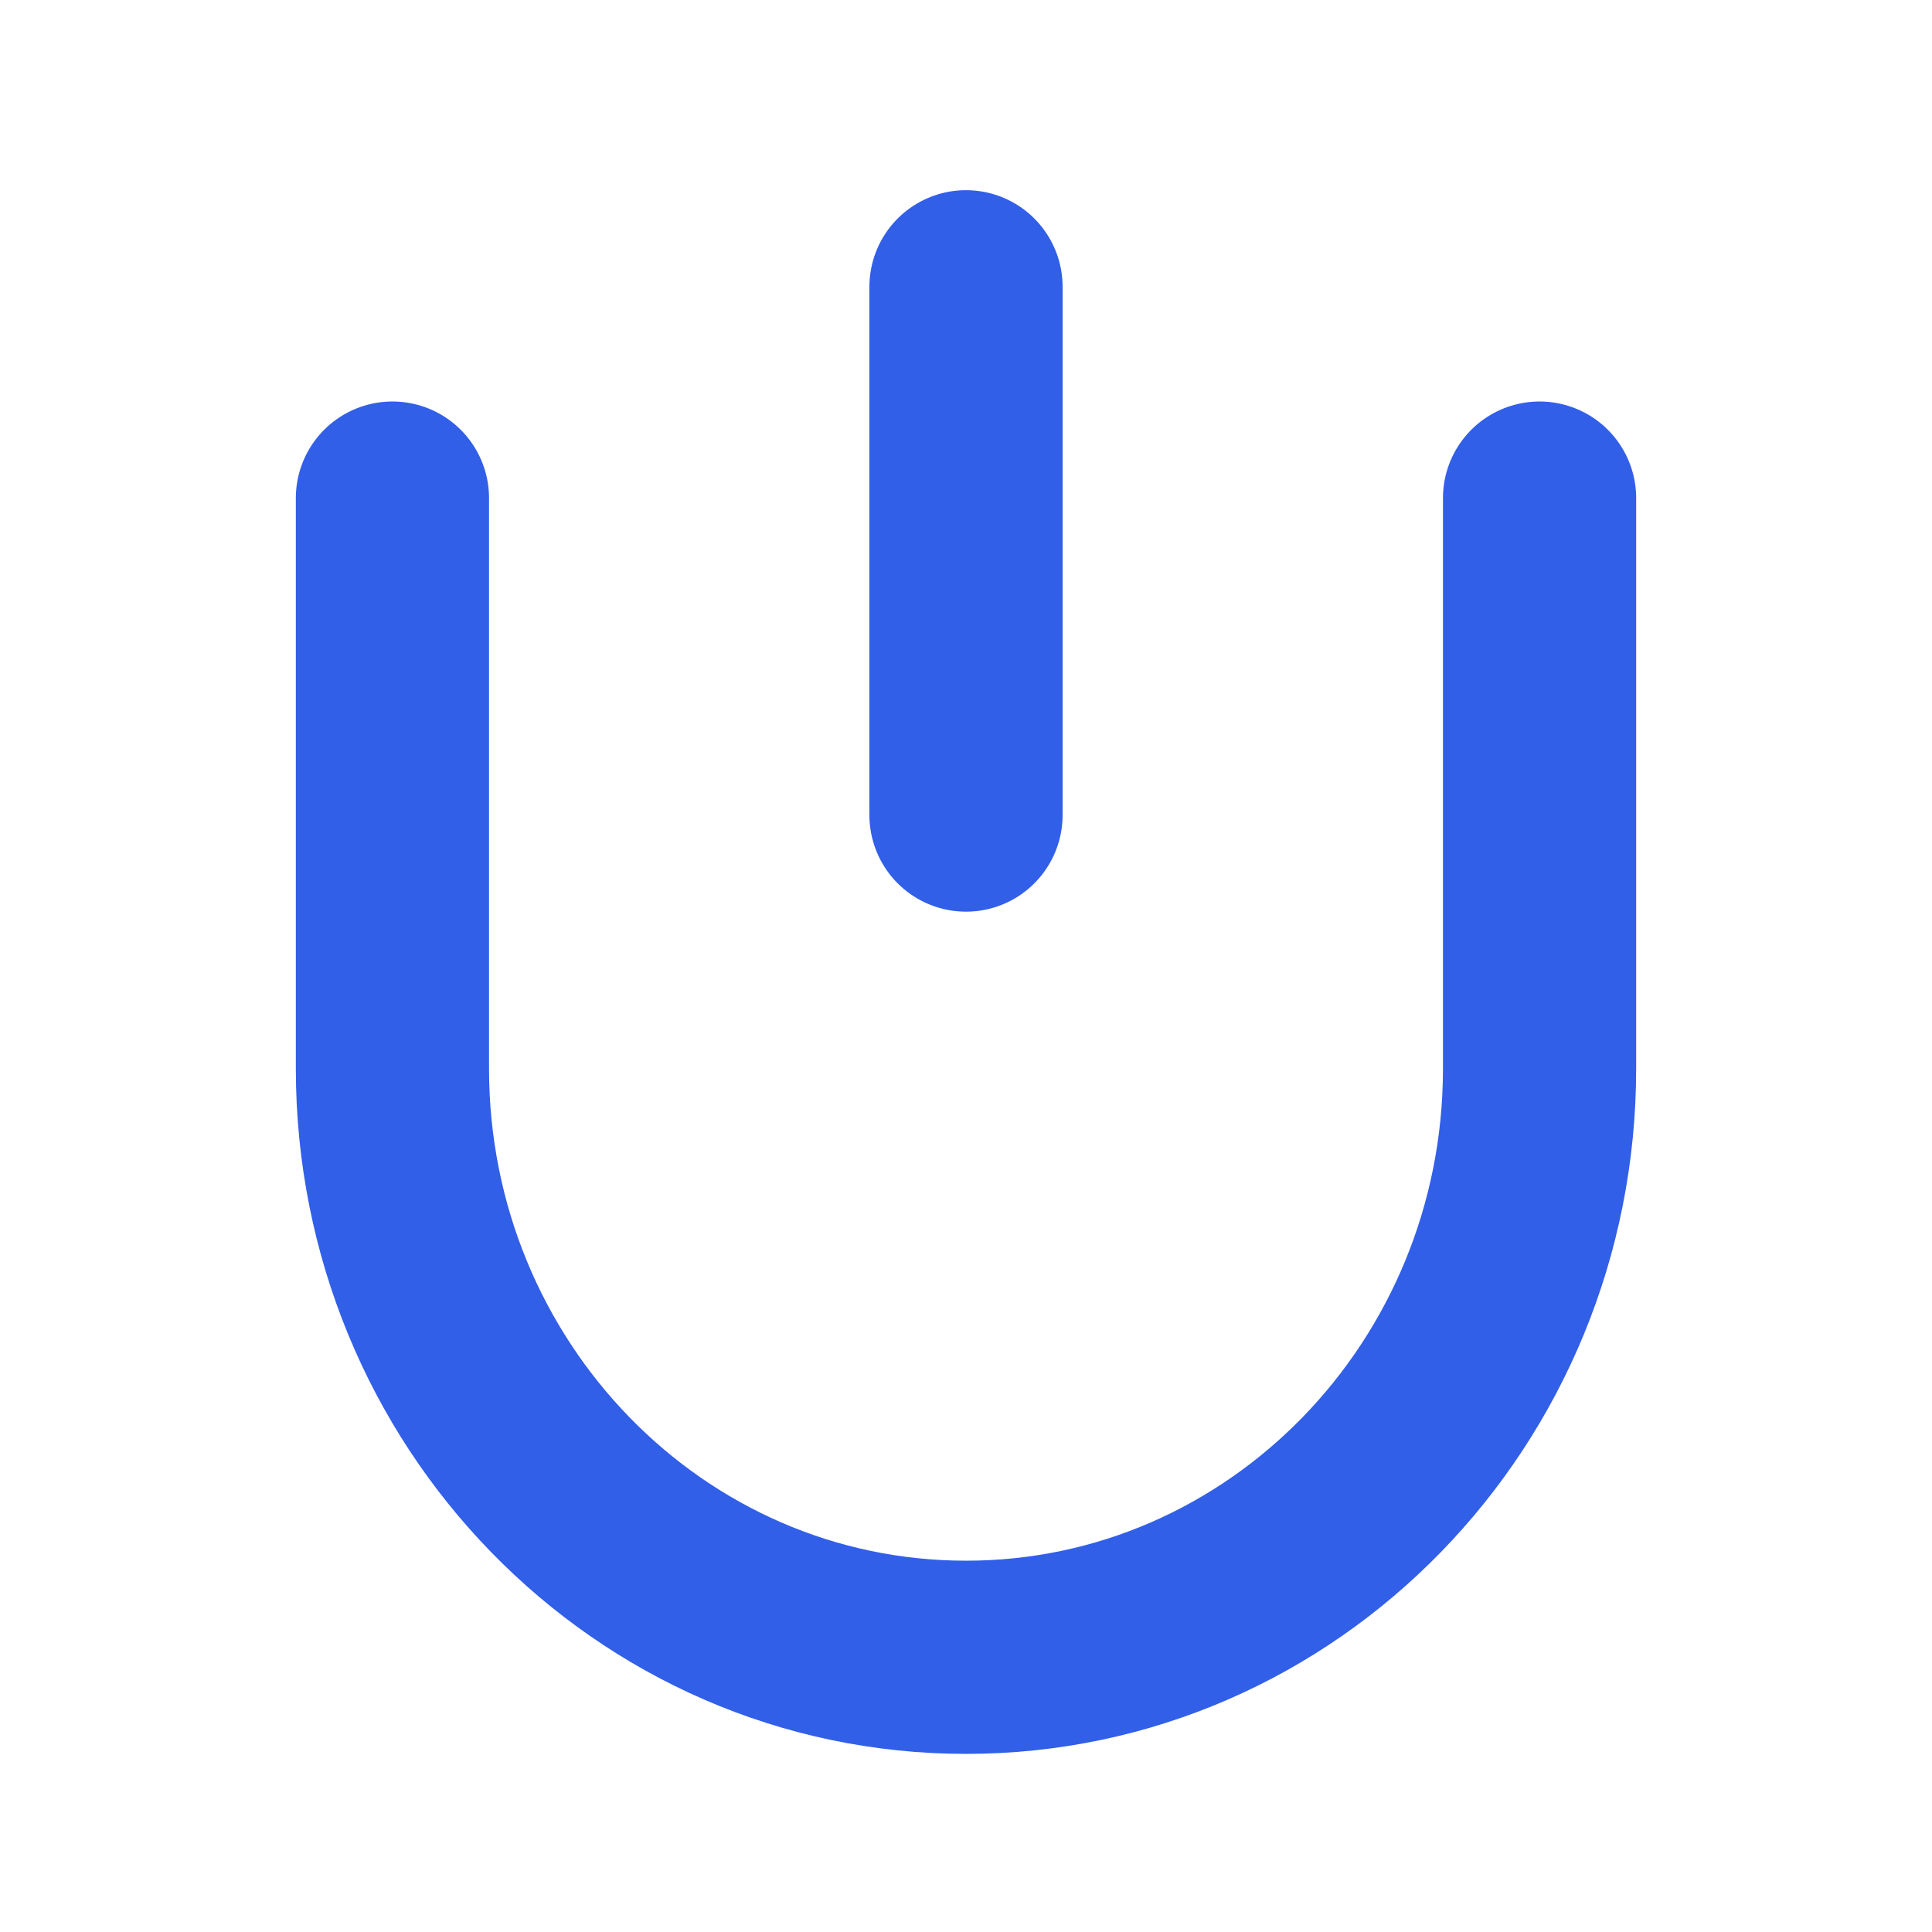
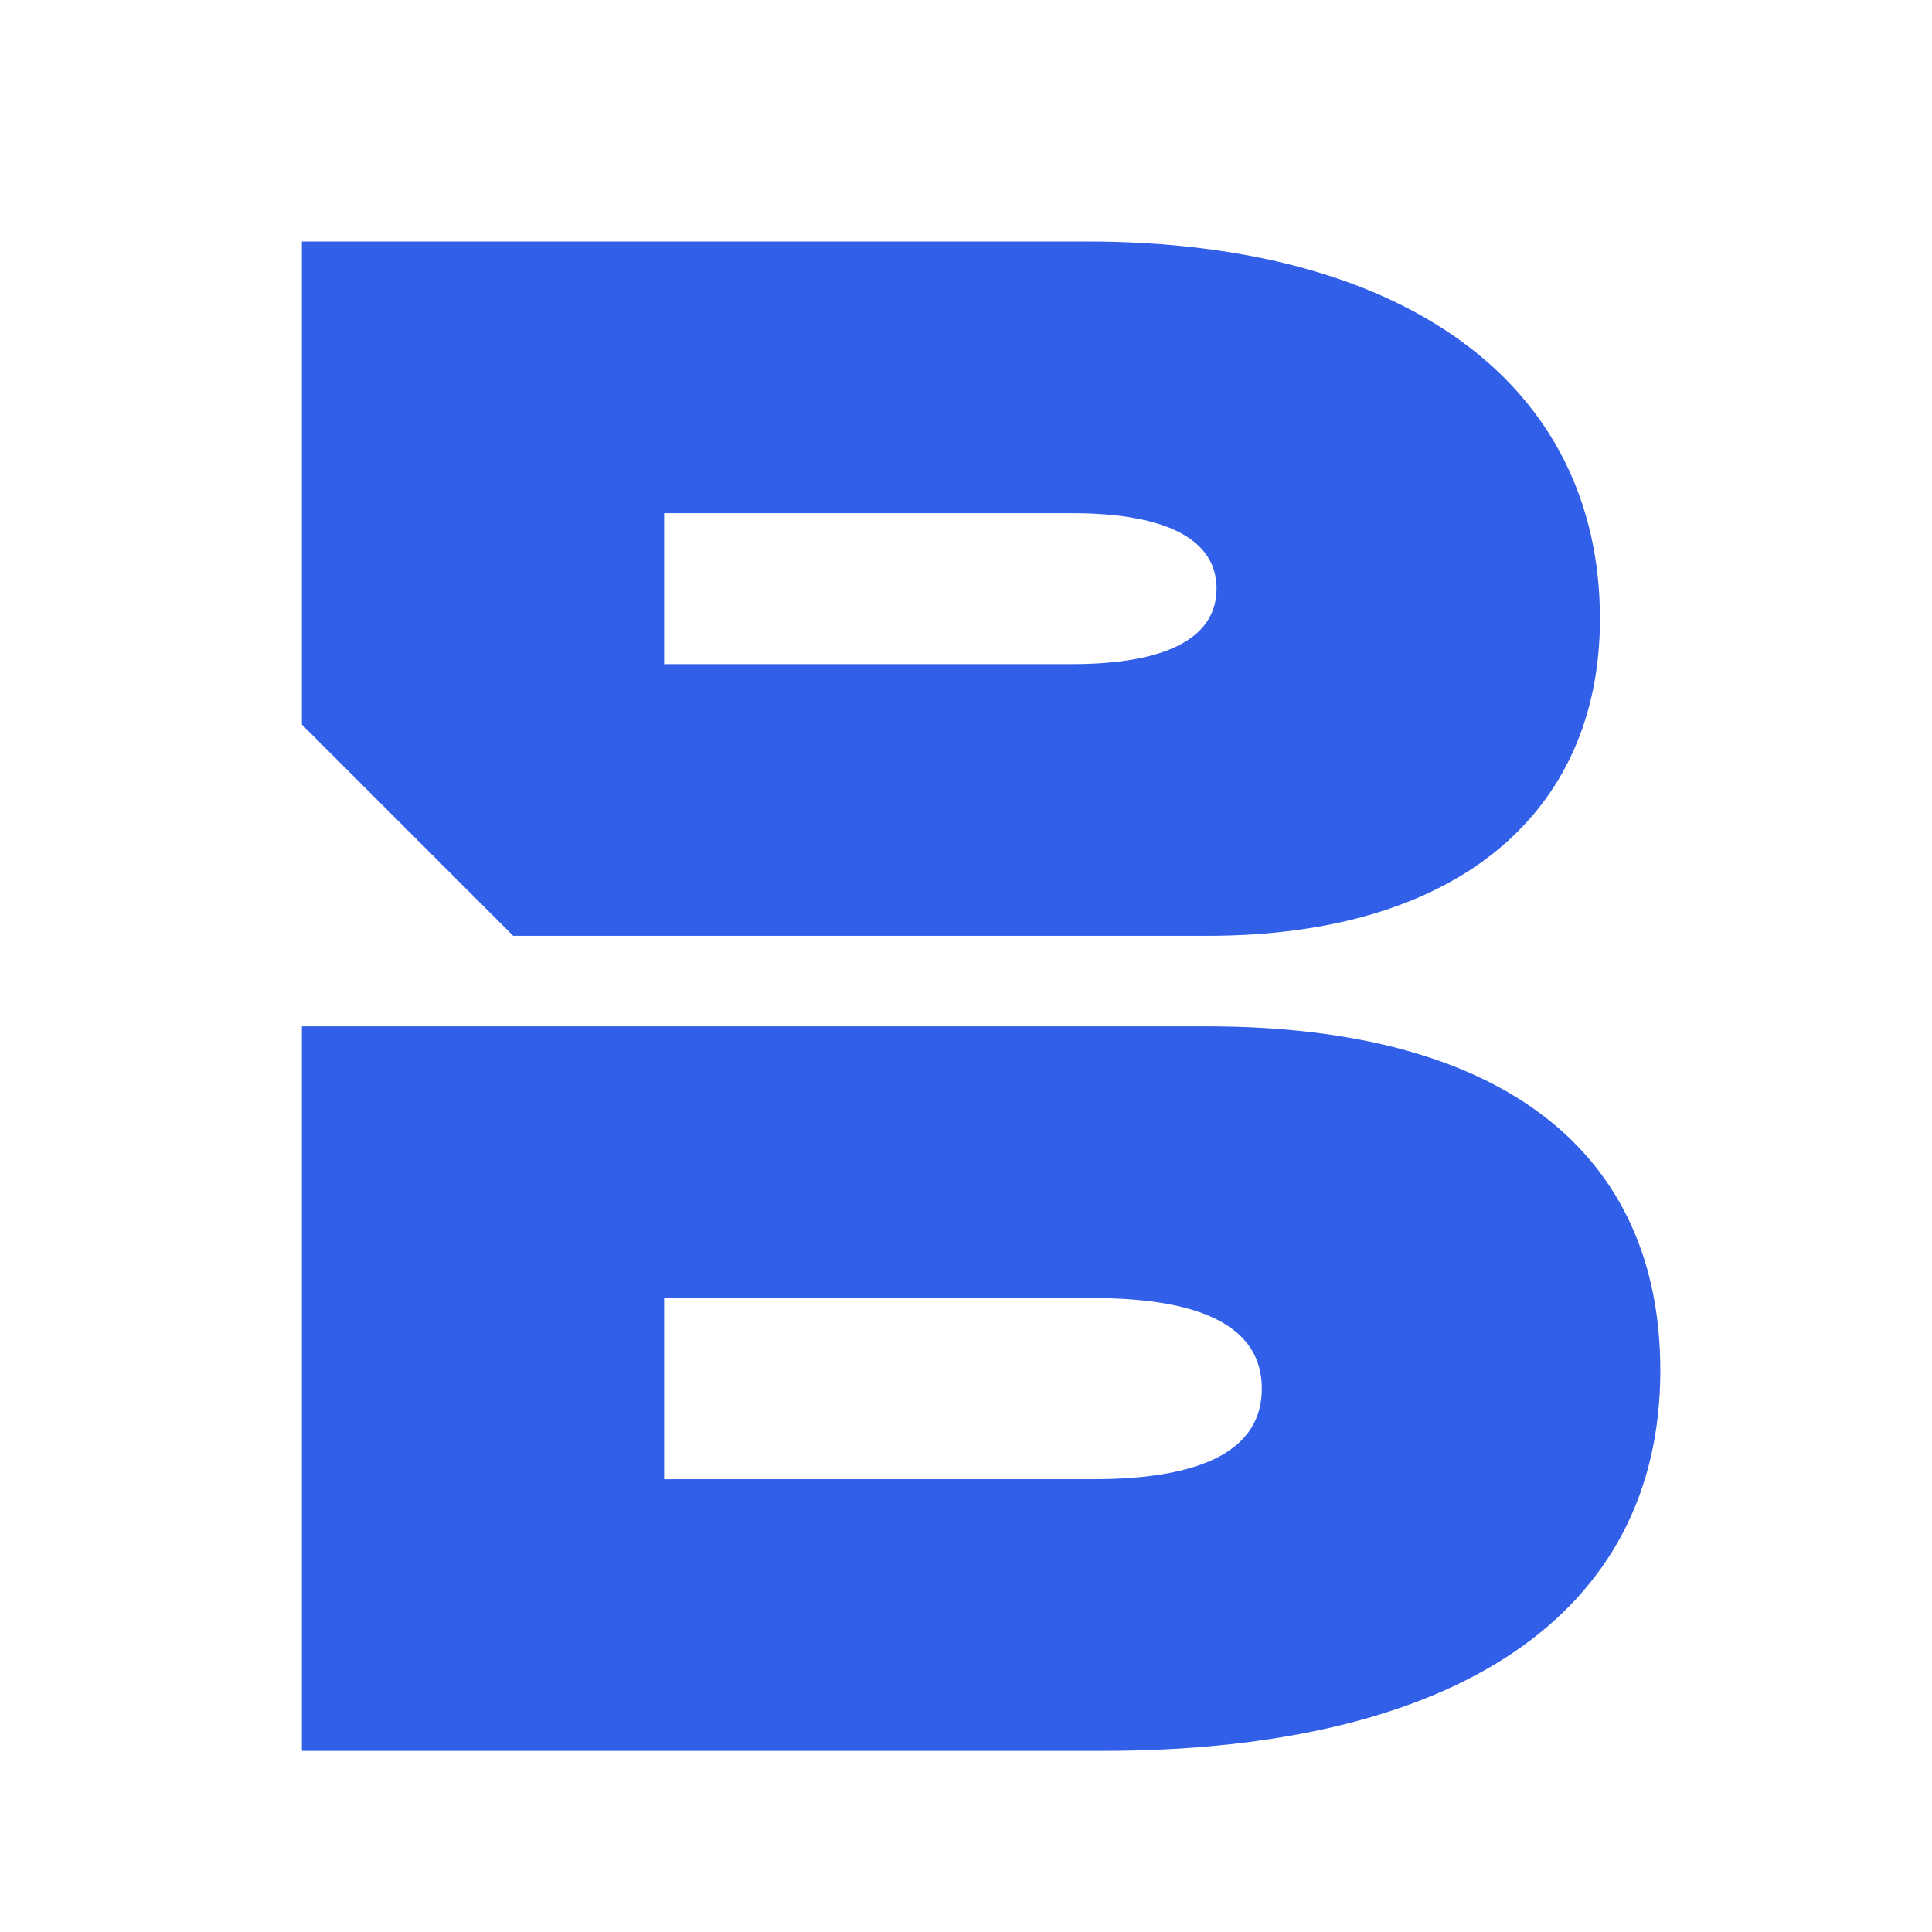
- <svg xmlns="http://www.w3.org/2000/svg" viewBox="0 0 32 32" fill="none">
-   <path d="M6.5 8.25v9.45c0 5.38 4.25 9.75 9.5 9.75s9.5-4.37 9.5-9.75V8.25M16 4.75v8.75" stroke="#315FE8" stroke-width="3.2" stroke-linecap="round" stroke-linejoin="round" />
+ <svg xmlns="http://www.w3.org/2000/svg" viewBox="0 0 32 32">
+   <path d="M5 4H18C23.25 4 26.5 6.35 26.5 10.25C26.5 13.45 24.15 15.5 20 15.5H8.5L5 12V4ZM11 8.5V11H17.75C19.35 11 20.15 10.55 20.15 9.75S19.35 8.5 17.75 8.5H11ZM5 17H20C24.9 17 27.5 19.1 27.5 22.7C27.5 26.75 24.1 29 18.25 29H5V17ZM11 21.5V24.5H18.1C19.95 24.5 20.9 24 20.9 23S19.95 21.5 18.1 21.5H11Z" fill="#315FE8" fill-rule="evenodd" />
</svg>
